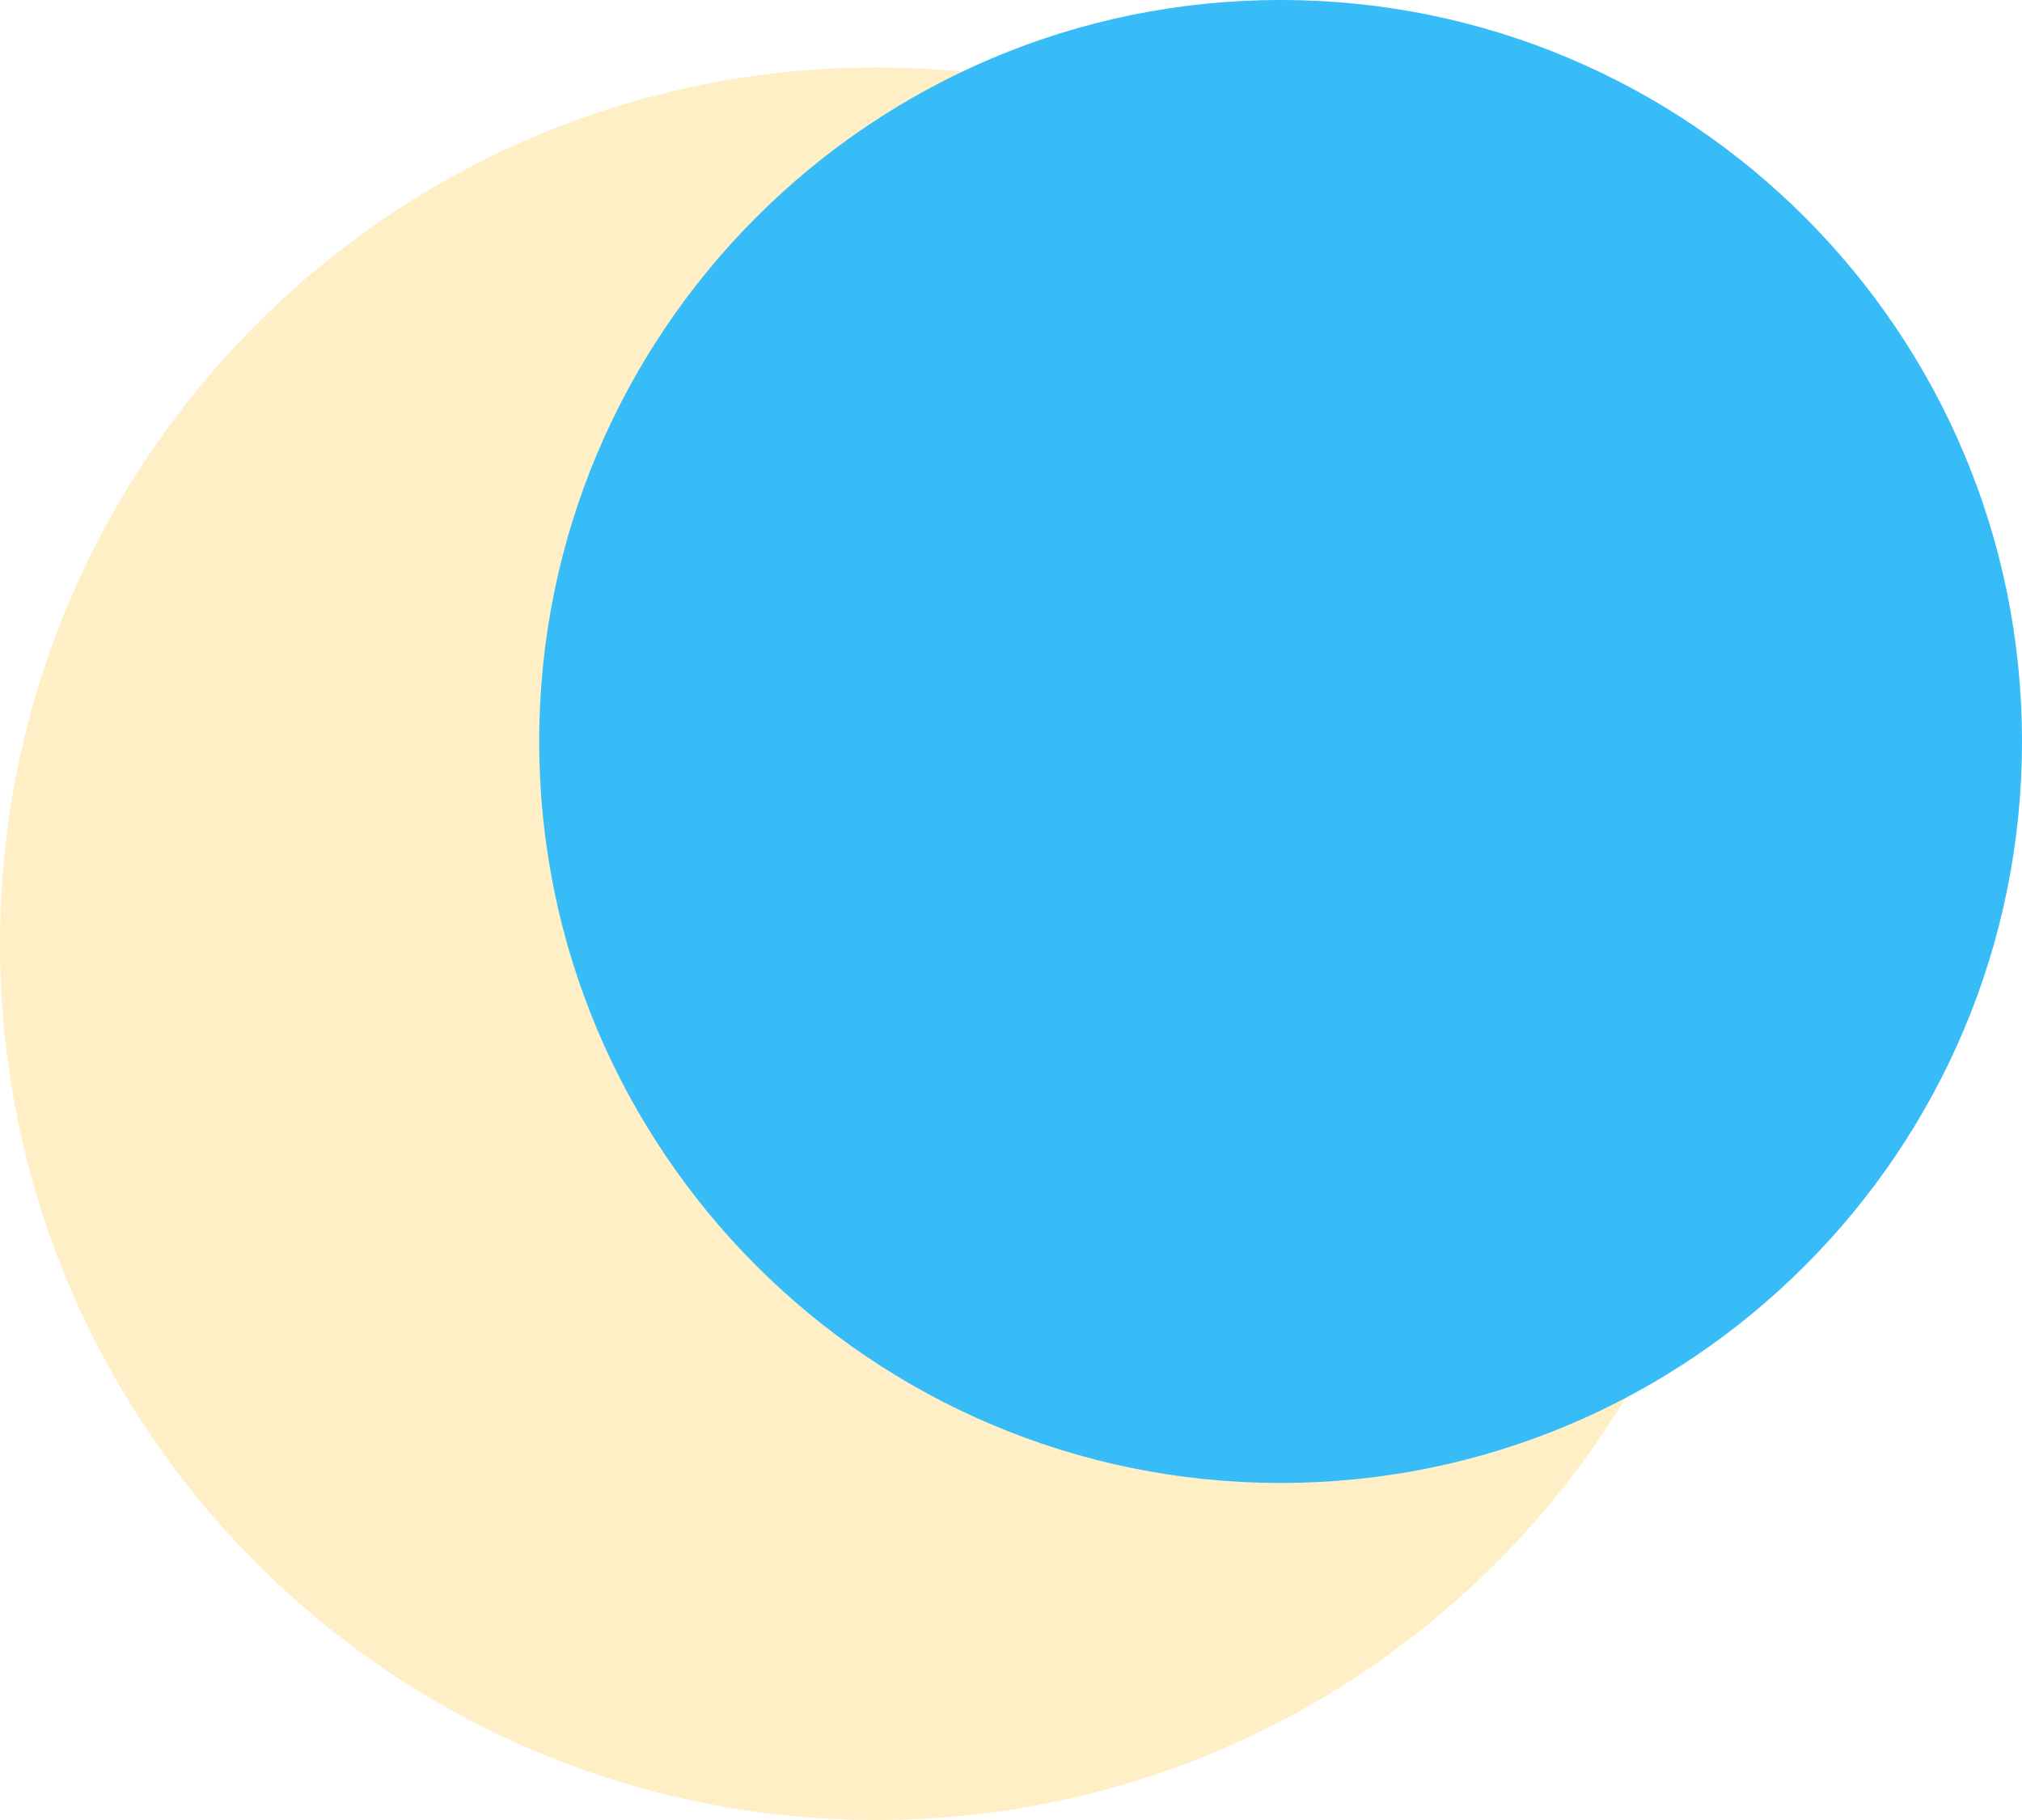
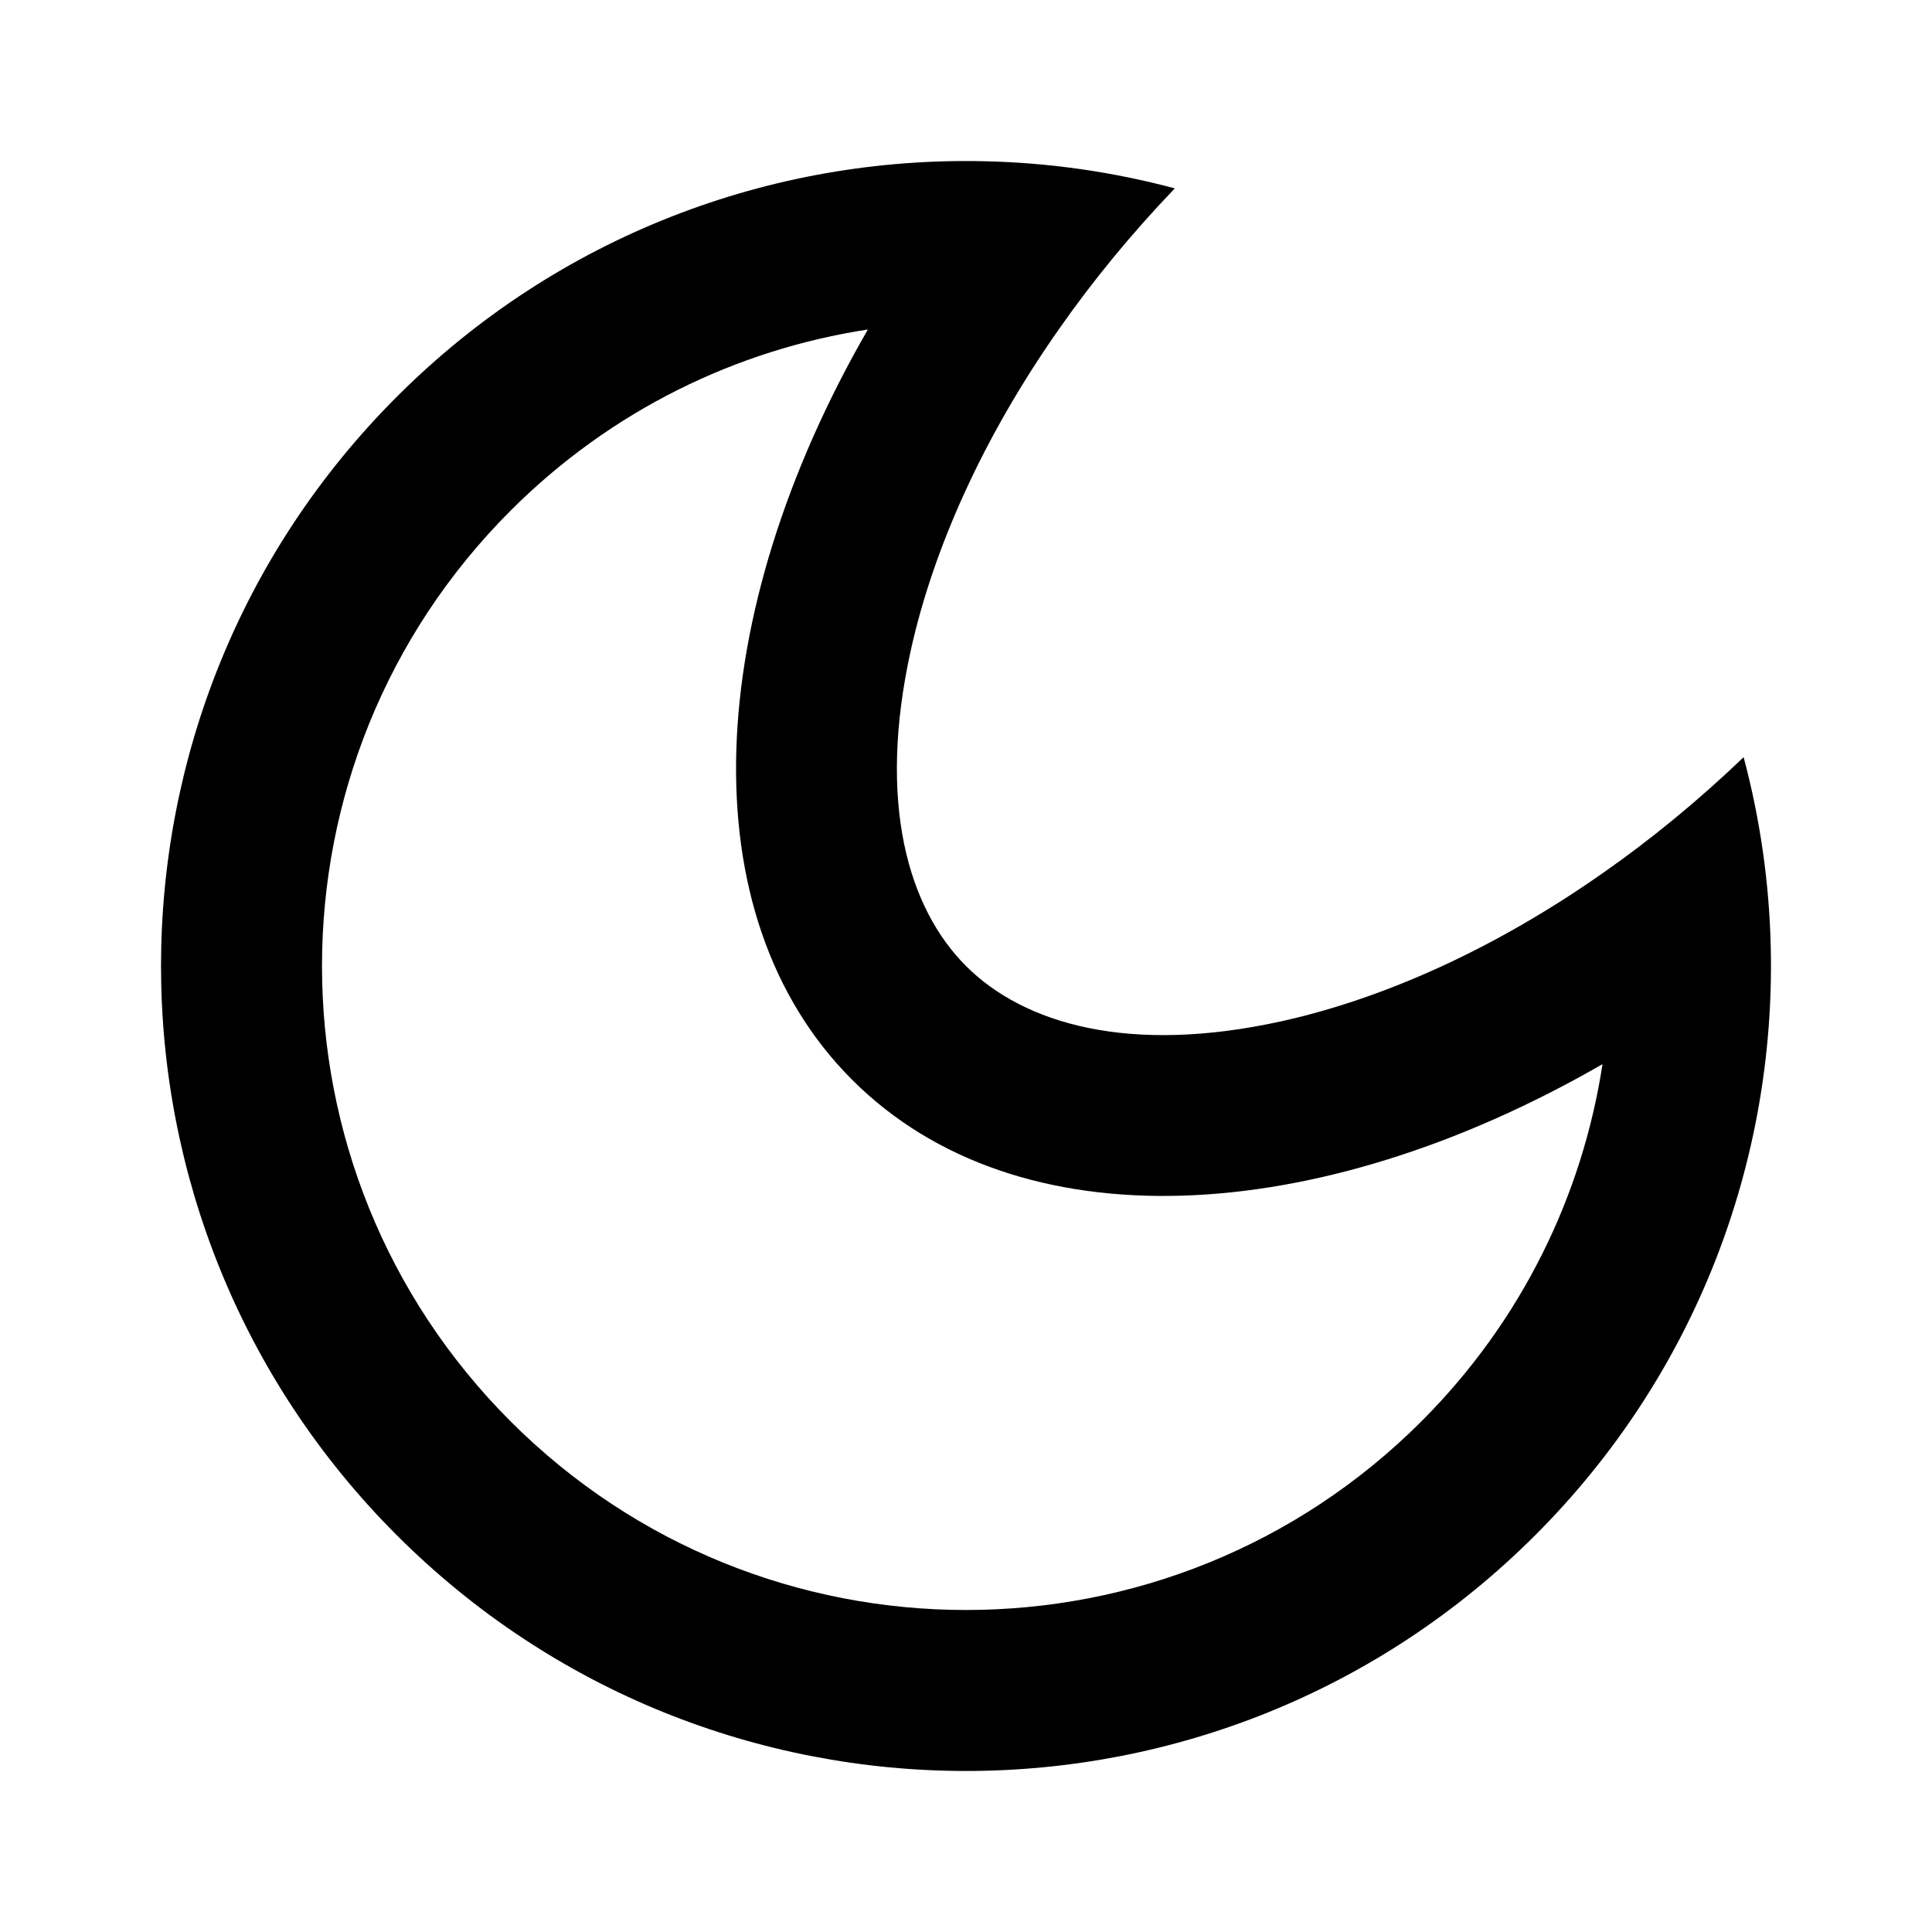
- <svg xmlns="http://www.w3.org/2000/svg" width="30" height="27" viewBox="0 0 30 27" fill="none">
-   <circle cx="13" cy="14" r="13" fill="#FFEFC6" />
-   <path d="M30 11C30 17.075 25.075 22 19 22C12.925 22 8 17.075 8 11C8 4.925 12.925 0 19 0C25.075 0 30 4.925 30 11Z" fill="#37BCF7" />
+ <svg xmlns="http://www.w3.org/2000/svg" width="24" height="24" viewBox="0 0 24 24" fill="none">
+   <path fill-rule="evenodd" clip-rule="evenodd" d="M12.226 2.003C9.592 1.943 6.939 2.919 4.929 4.929C1.024 8.834 1.024 15.166 4.929 19.071C8.834 22.976 15.166 22.976 19.071 19.071C21.081 17.061 22.056 14.408 21.997 11.774C21.98 10.977 21.867 10.182 21.66 9.406C21.093 9.949 20.508 10.428 19.916 10.842C18.565 11.791 17.183 12.405 15.93 12.684C14.024 13.107 12.716 12.716 12 12C11.284 11.284 10.893 9.976 11.316 8.07C11.595 6.817 12.209 5.435 13.158 4.084C13.572 3.492 14.051 2.907 14.594 2.34C13.818 2.133 13.023 2.02 12.226 2.003ZM17.657 17.657C18.908 16.406 19.658 14.843 19.907 13.219C16.361 15.264 12.638 15.466 10.586 13.414C8.534 11.362 8.736 7.639 10.781 4.093C9.157 4.342 7.594 5.092 6.343 6.343C3.219 9.467 3.219 14.533 6.343 17.657C9.467 20.781 14.533 20.781 17.657 17.657Z" fill="currentColor" />
</svg>
